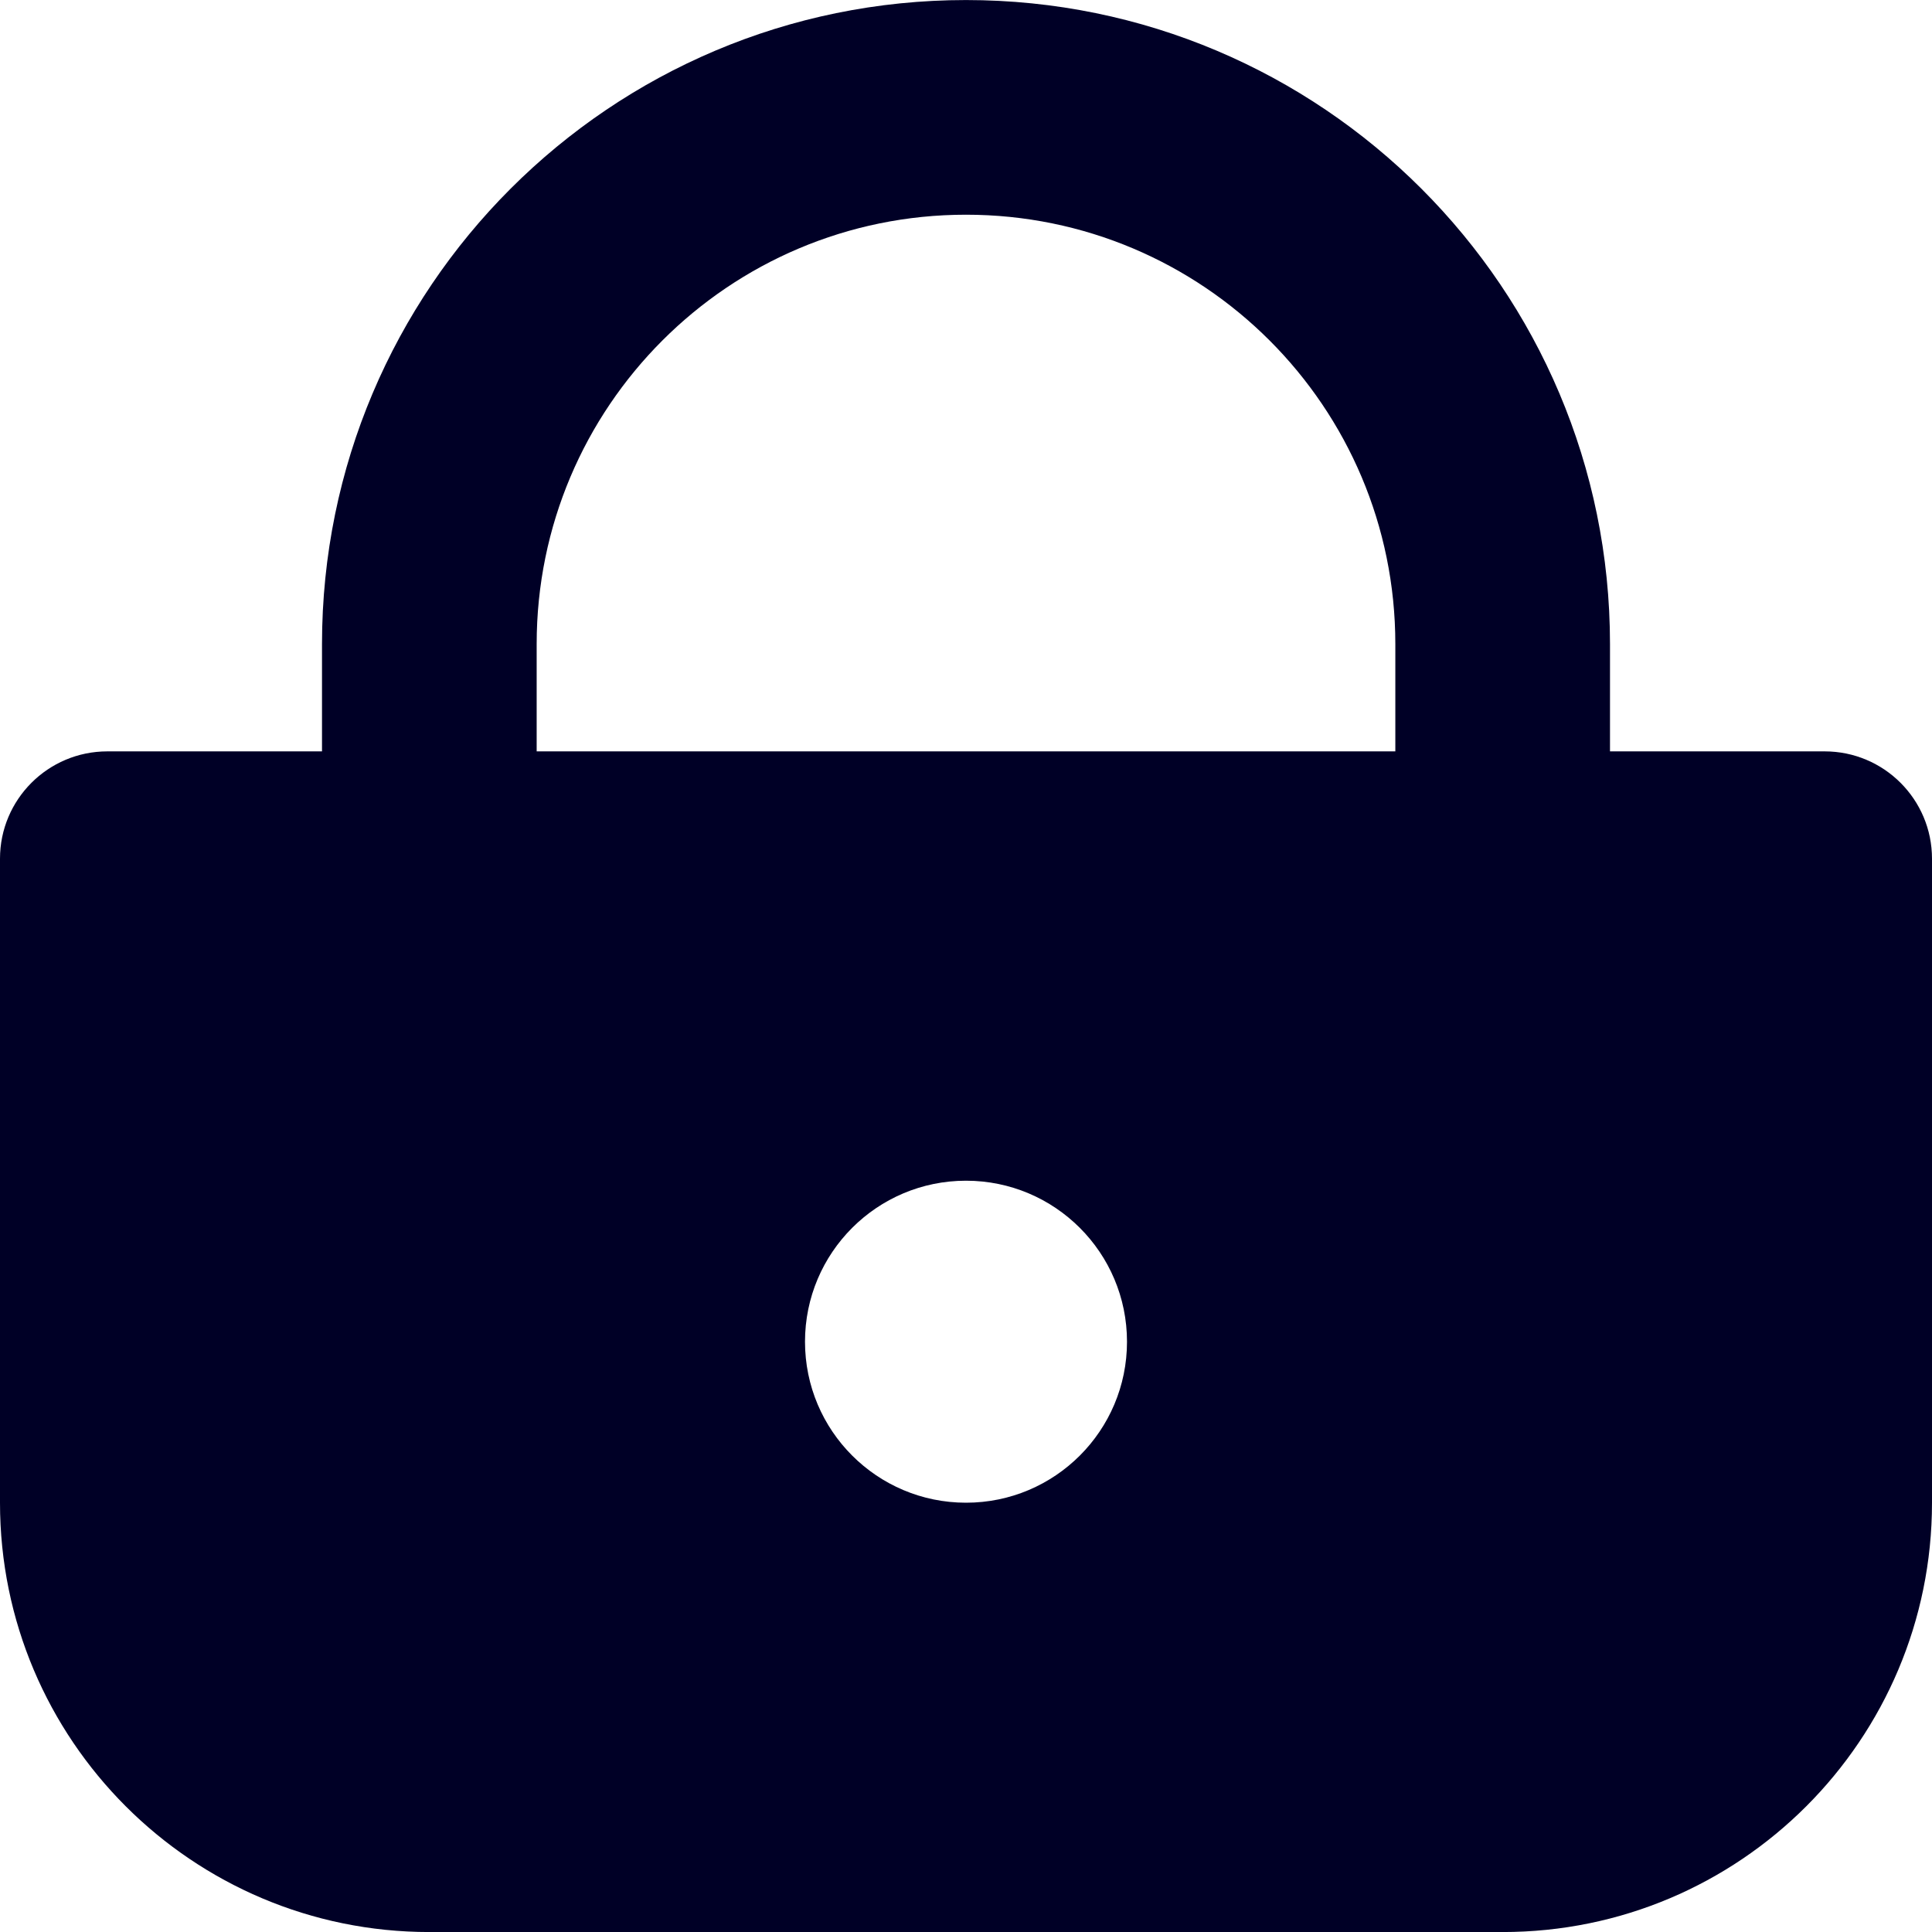
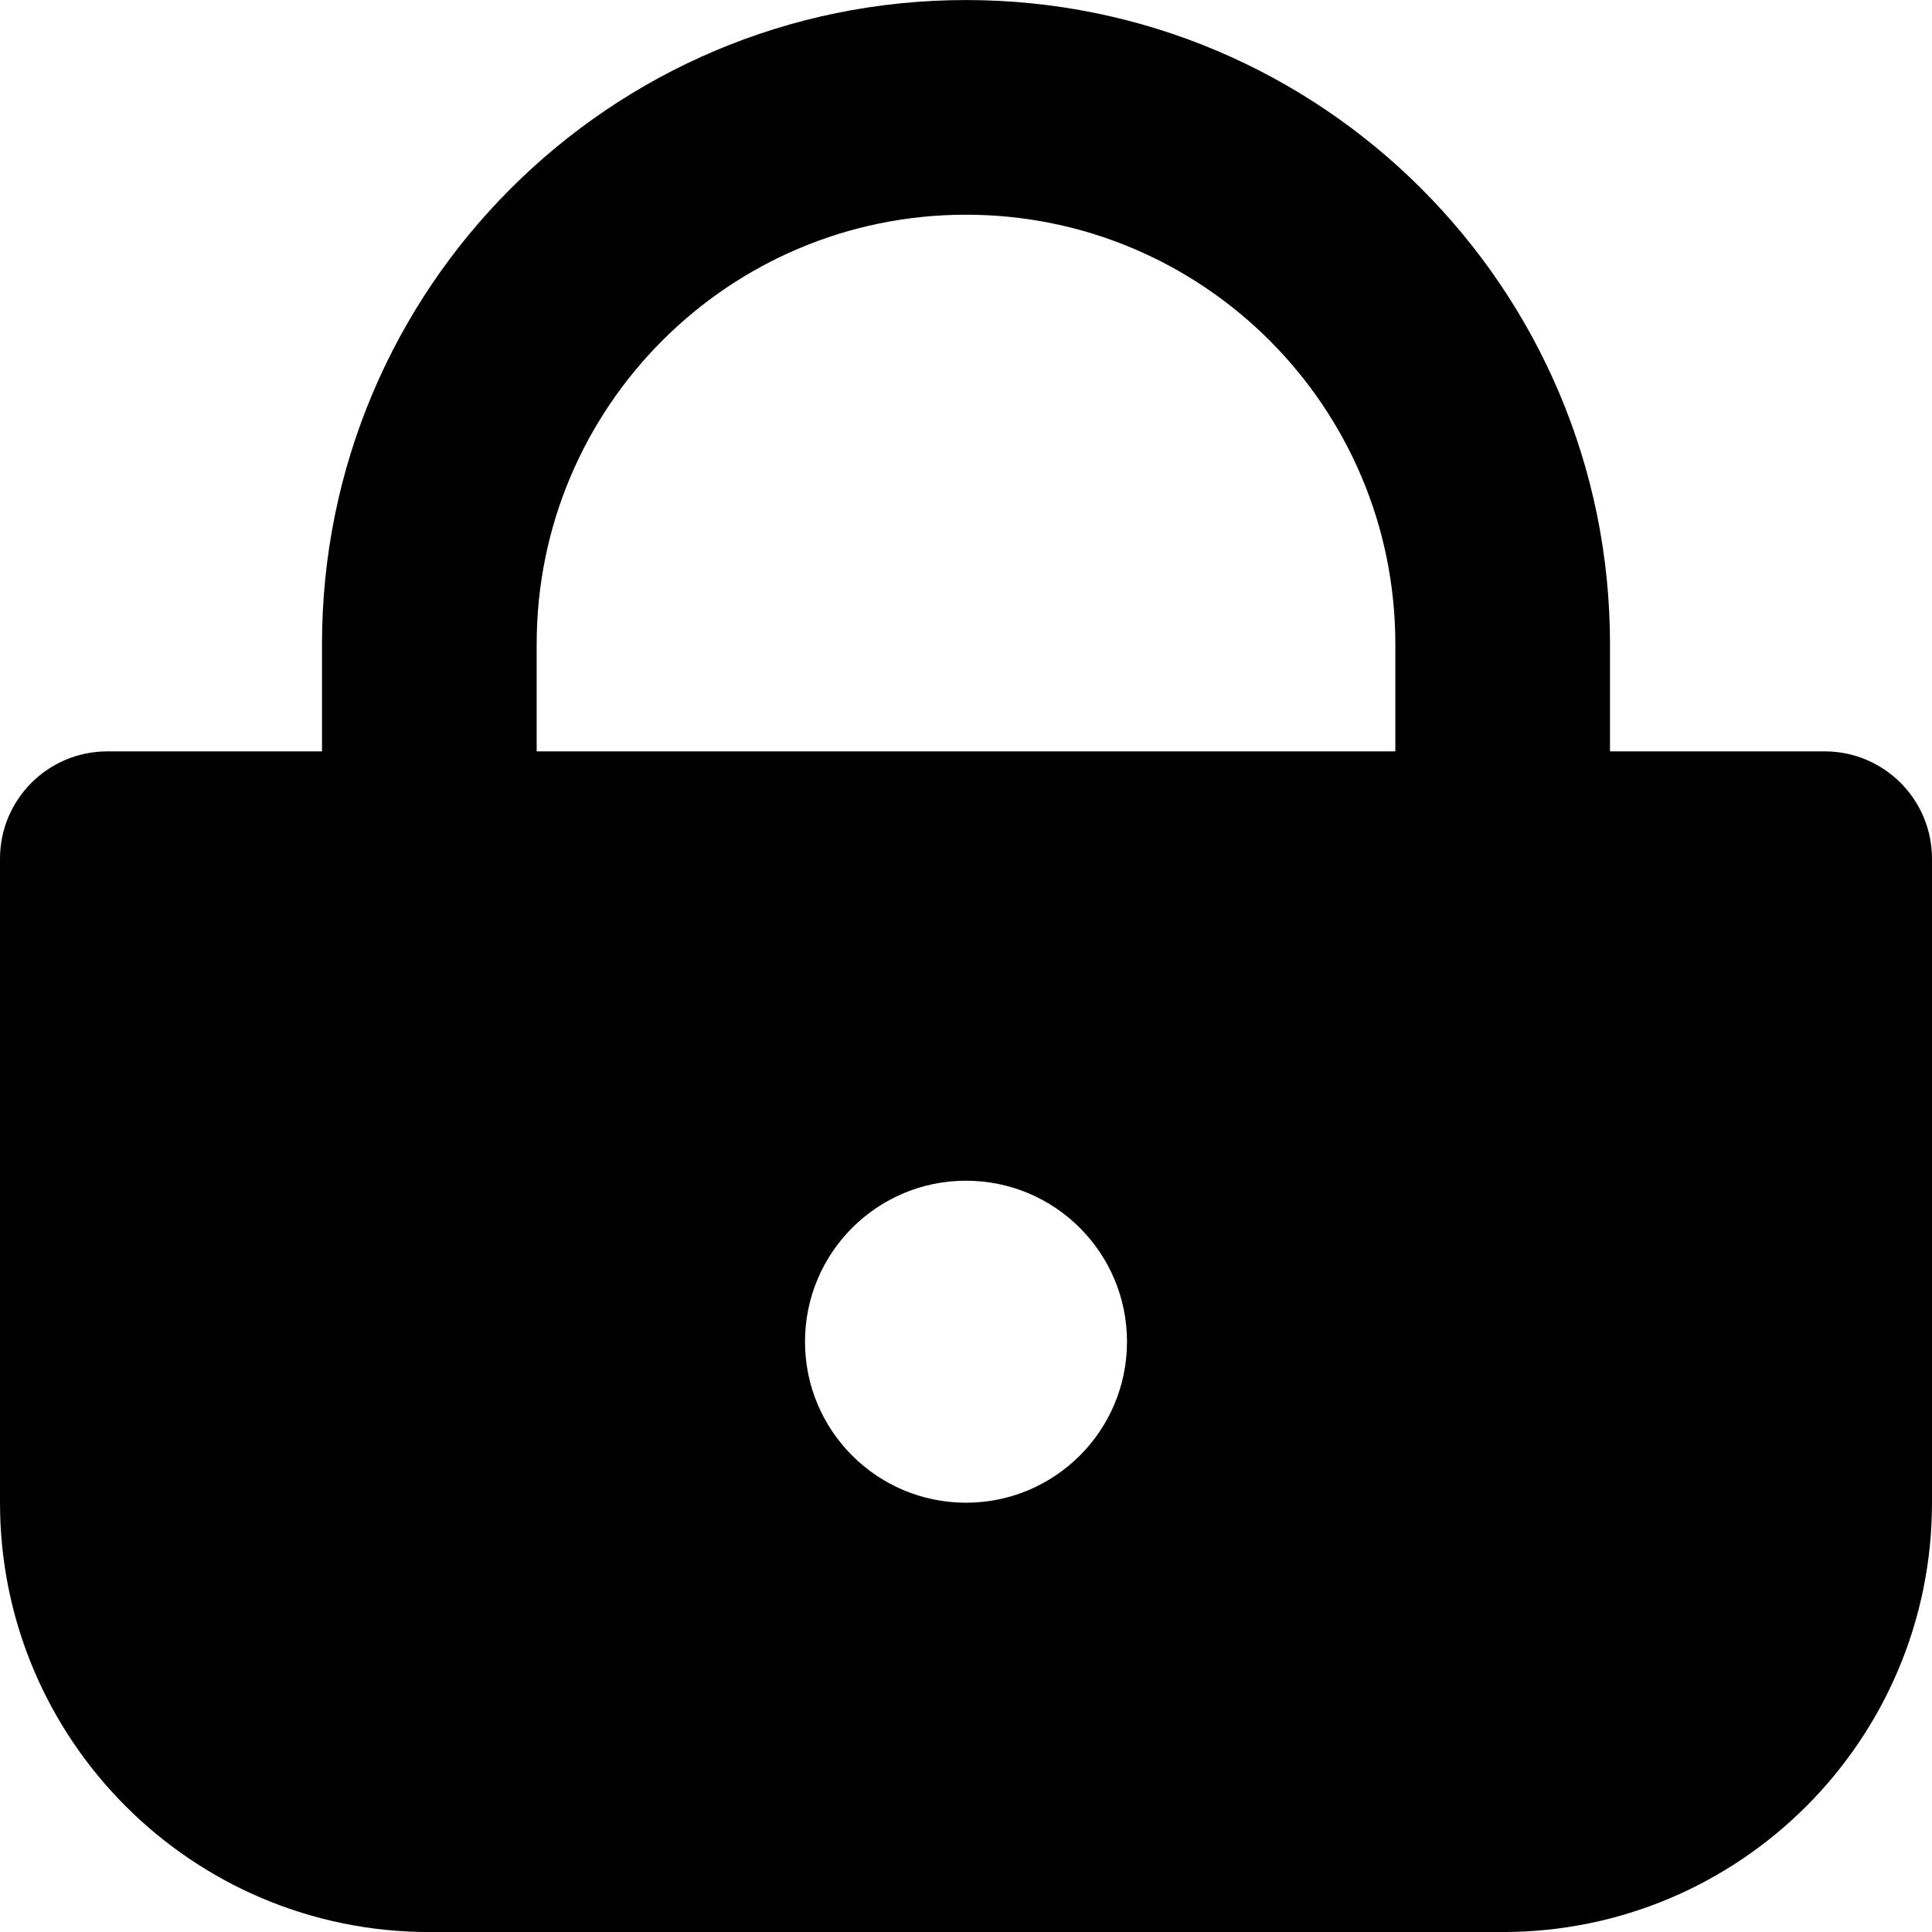
<svg xmlns="http://www.w3.org/2000/svg" width="450" height="450" viewBox="0 0 450 450">
-   <path d="M425,175.01H375v-25a150,150,0,0,0-300,0v25H25a25.003,25.003,0,0,0-25,25v150a99.998,99.998,0,0,0,100,100H350a99.998,99.998,0,0,0,100-100v-150A25.003,25.003,0,0,0,425,175.01Zm-200,175a37.5,37.5,0,1,1,37.5-37.5A37.495,37.495,0,0,1,225,350.01Zm-100-200a100,100,0,1,1,200,0v25H125Z" style="fill: #000026" />
+   <path d="M425,175.01H375v-25a150,150,0,0,0-300,0v25H25a25.003,25.003,0,0,0-25,25v150a99.998,99.998,0,0,0,100,100H350a99.998,99.998,0,0,0,100-100v-150A25.003,25.003,0,0,0,425,175.01Zm-200,175a37.5,37.5,0,1,1,37.5-37.5A37.495,37.495,0,0,1,225,350.01Zm-100-200a100,100,0,1,1,200,0v25H125Z" />
</svg>
